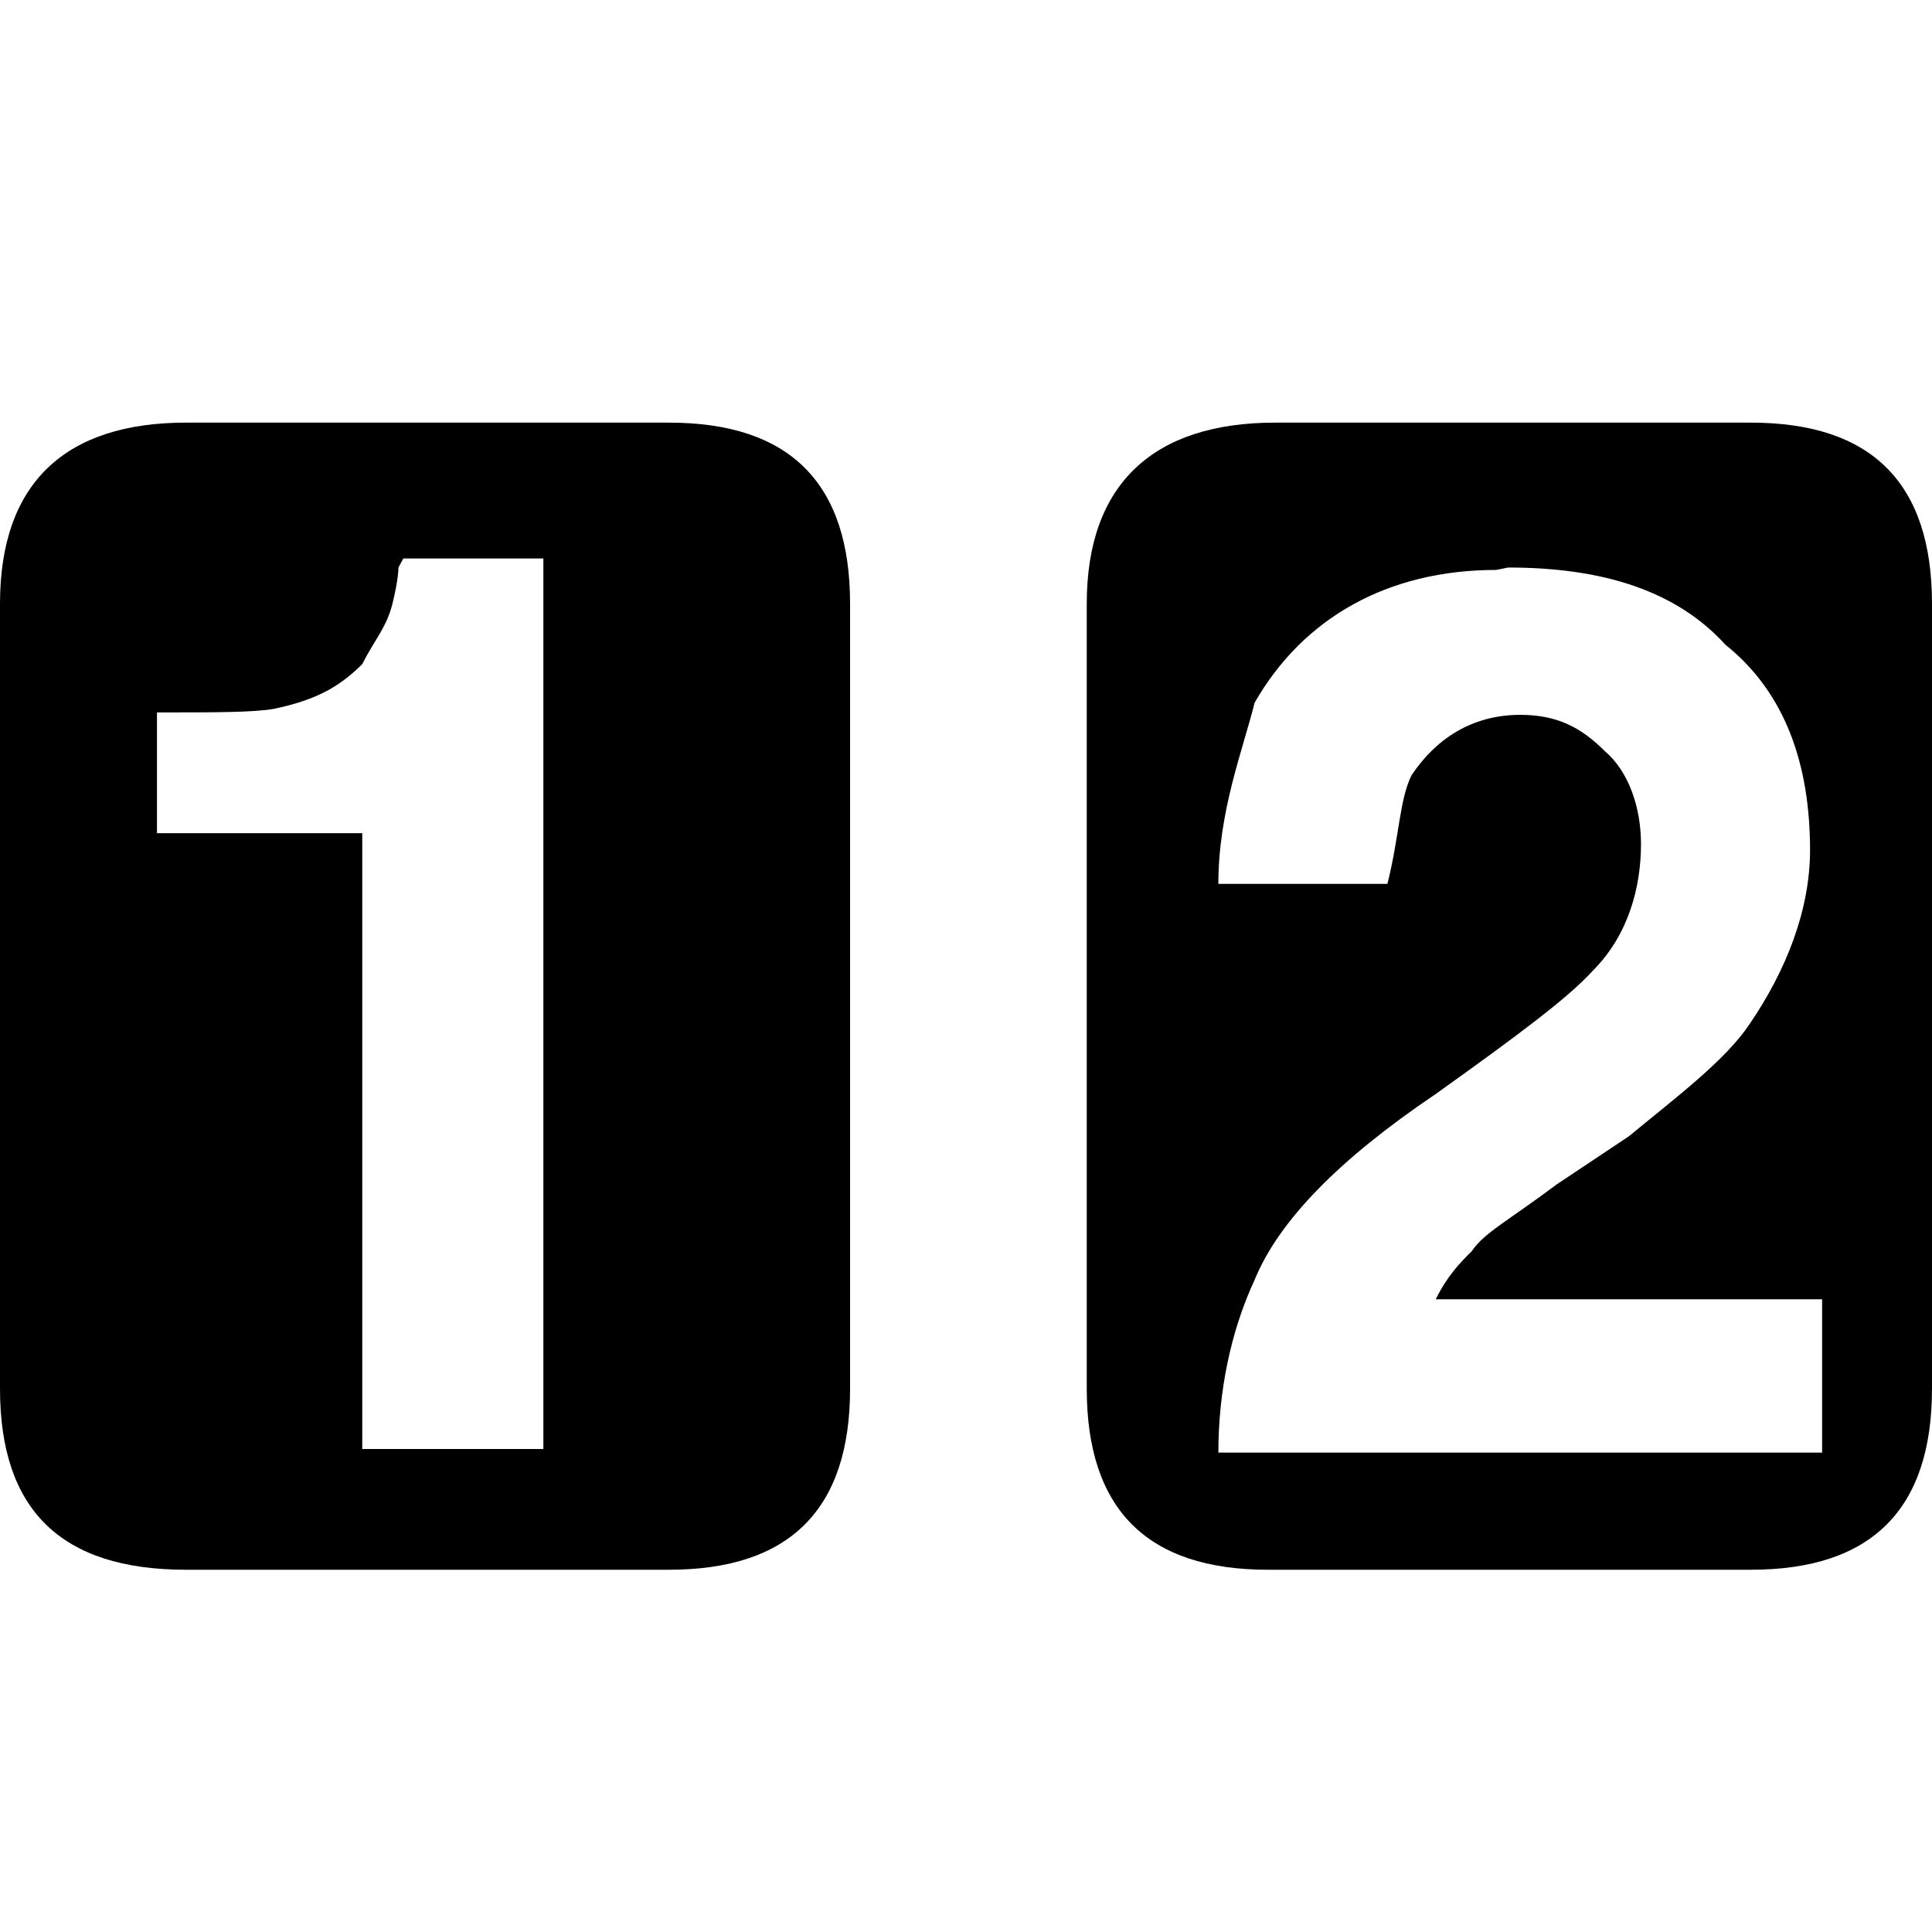
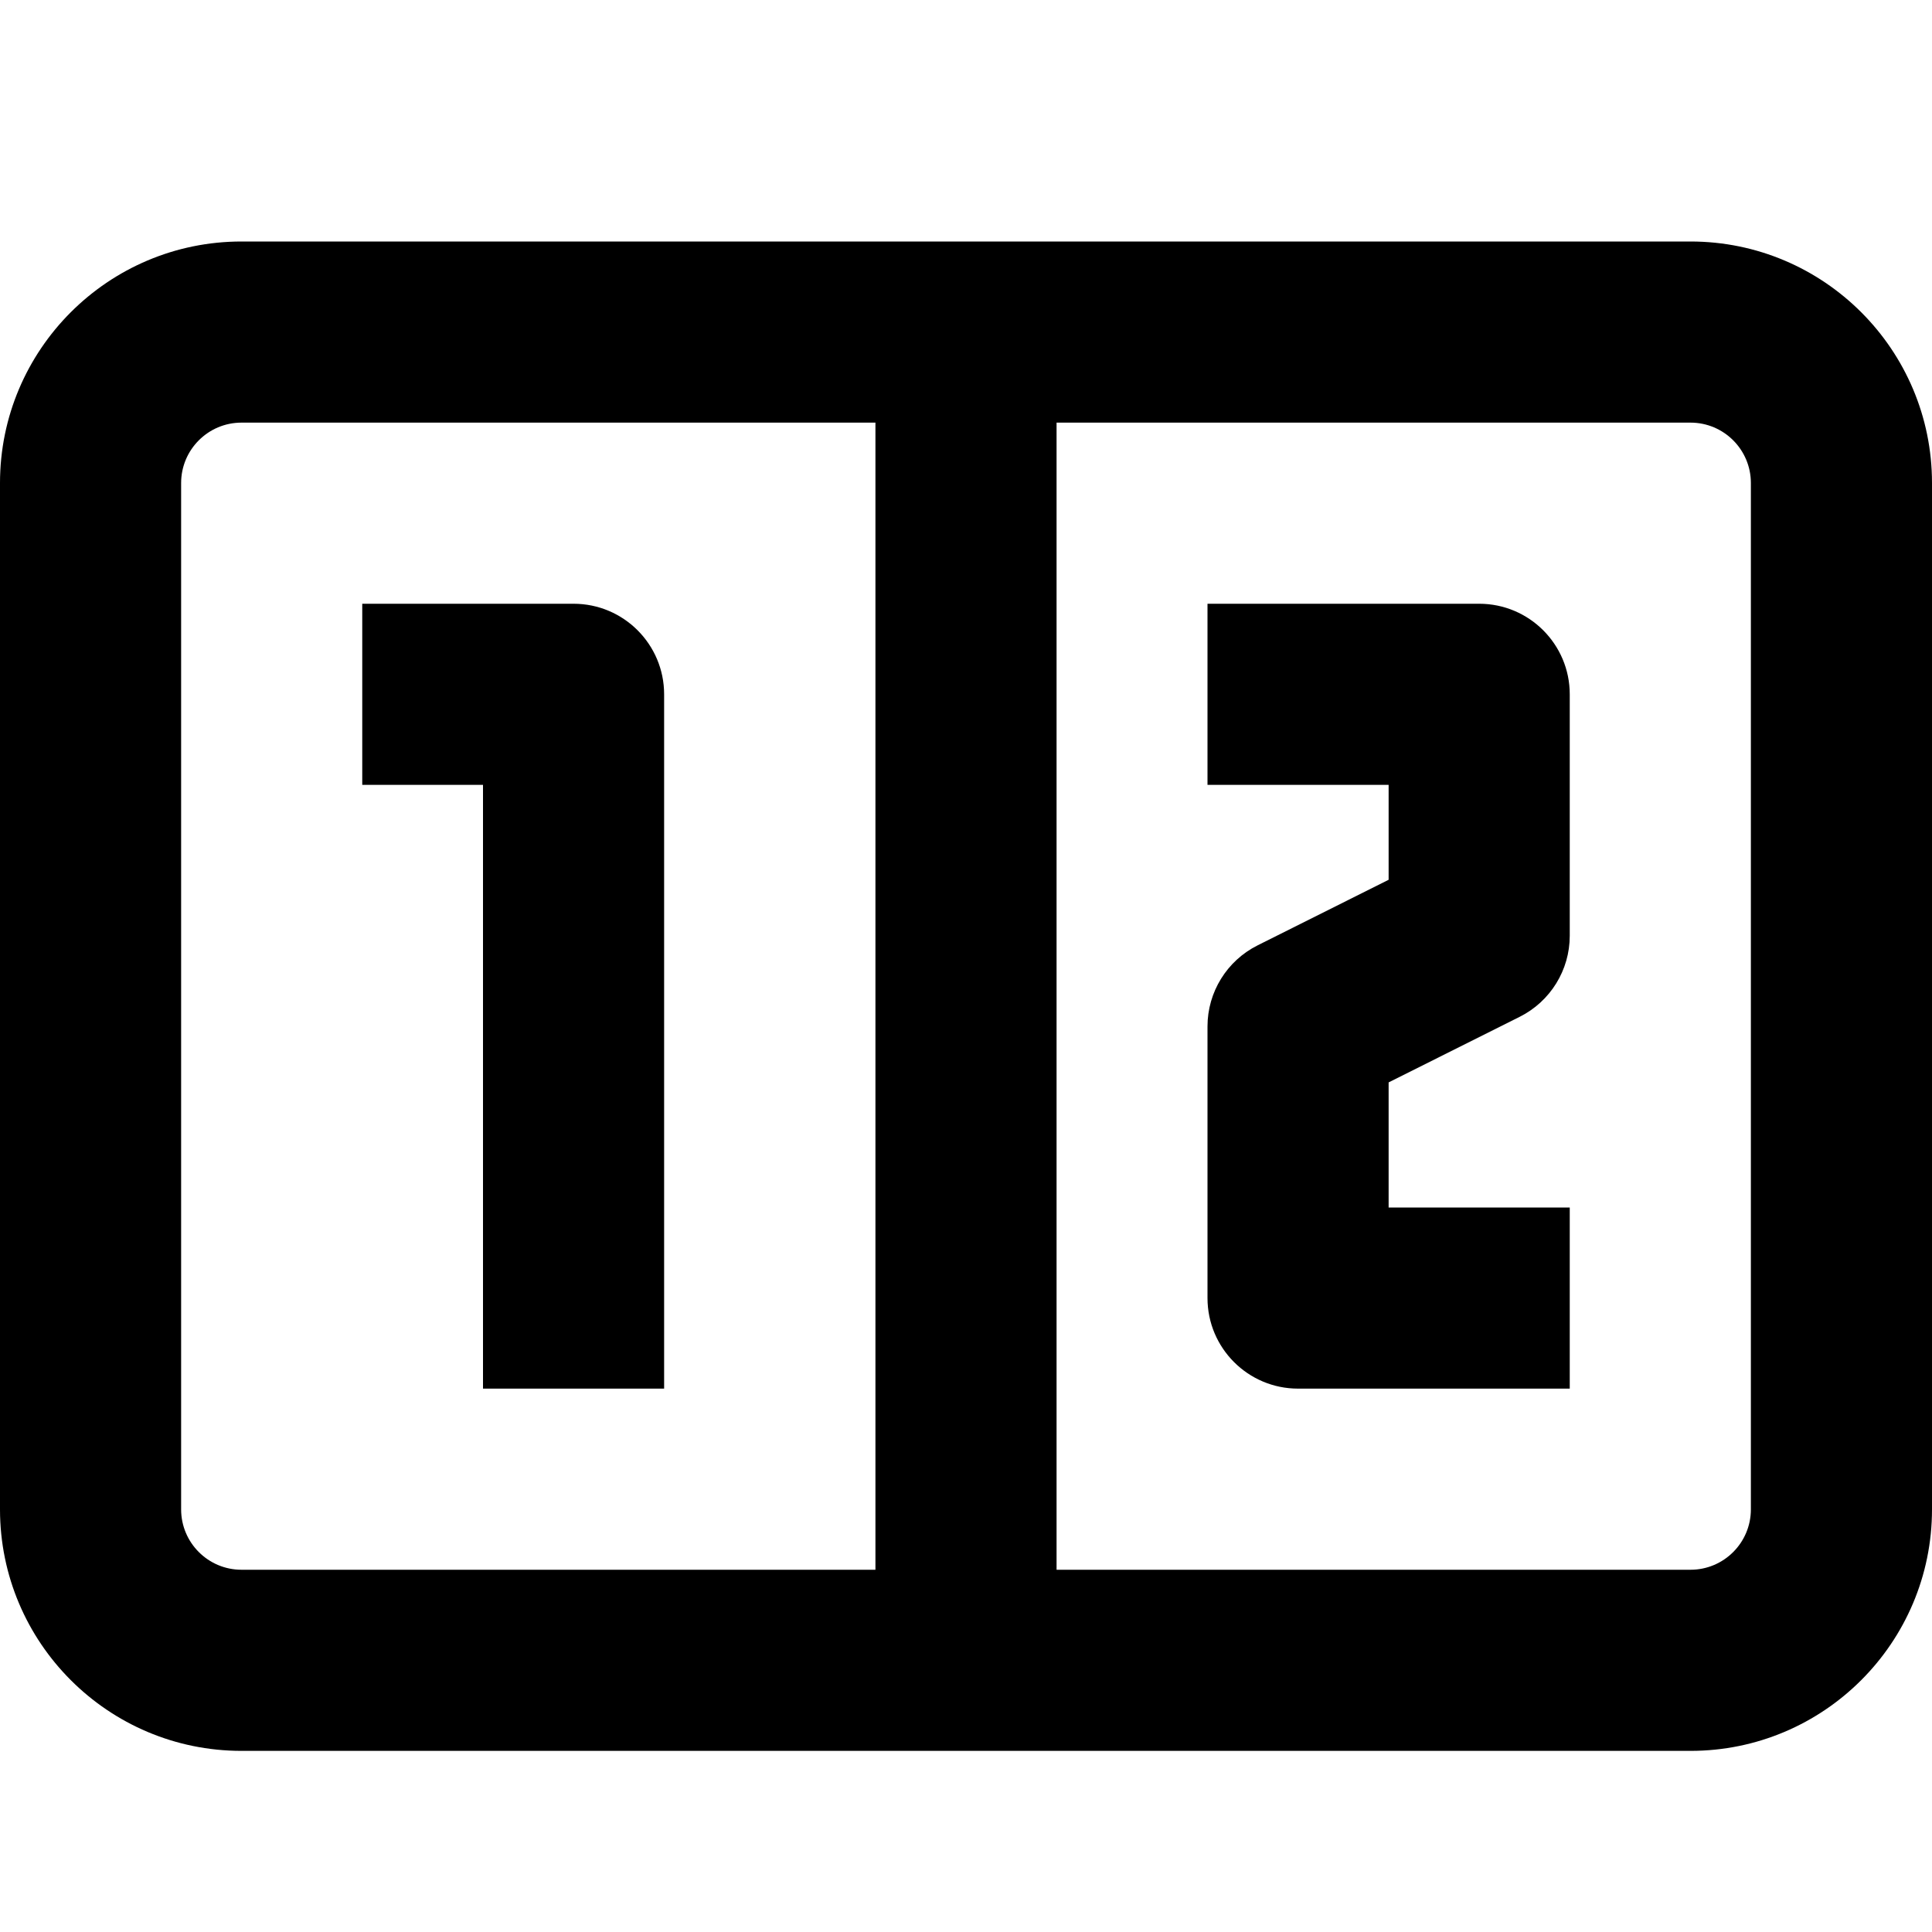
- <svg xmlns="http://www.w3.org/2000/svg" width="16" height="16">
-   <path d="M10.56 3.5C9.56 3.5 9 4 9 5v6.5c0 1 .5 1.5 1.5 1.5h4c1 0 1.5-.5 1.5-1.5V5c0-1-.5-1.5-1.5-1.5zm1.93 1.2c.8 0 1.4.2 1.8.64.5.4.7 1 .7 1.7 0 .5-.2 1-.5 1.44-.2.3-.6.6-1 .93l-.6.4c-.4.3-.6.4-.7.55-.1.1-.2.2-.3.4h3.2v1.27h-5c0-.5.1-1 .3-1.43.2-.49.7-1 1.5-1.54.7-.5 1.1-.8 1.3-1.02.3-.3.4-.7.4-1.05 0-.3-.1-.6-.3-.77-.2-.2-.4-.3-.7-.3-.4 0-.7.2-.9.5-.1.2-.1.5-.2.9h-1.4c0-.6.2-1.1.3-1.5.4-.7 1.1-1.1 2-1.1zM1.54 3.5C.54 3.5 0 4 0 5v6.5c0 1 .5 1.5 1.54 1.5h4c1 0 1.5-.5 1.5-1.5V5c0-1-.5-1.5-1.5-1.5zm1.8 1.125H4.5V12H3V6.9H1.3v-1c.5 0 .8 0 .97-.03.33-.07.53-.17.73-.37.1-.2.2-.3.25-.5.05-.2.05-.3.05-.3z" />
+ <svg xmlns="http://www.w3.org/2000/svg" width="16" height="16" viewBox="0 0 16 16" fill="none">
+   <path d="M1.5 4C1.5 3.724 1.724 3.5 2 3.5H7.25V13H2C1.724 13 1.5 12.776 1.5 12.5V4ZM8.75 13V3.5H14C14.276 3.5 14.5 3.724 14.5 4V12.5C14.5 12.776 14.276 13 14 13H8.75ZM2 2C0.896 2 0 2.896 0 4V12.5C0 13.604 0.896 14.5 2 14.5H14C15.104 14.5 16 13.604 16 12.5V4C16 2.896 15.104 2 14 2H2ZM4.75 5H3V6.5H4V11.5H5.5V5.75C5.5 5.336 5.164 5 4.75 5ZM10 6.5H11.5V7.286L10.415 7.829C10.161 7.956 10 8.216 10 8.5V10.75C10 11.164 10.336 11.5 10.75 11.5H13V10H11.5V8.964L12.585 8.421C12.839 8.294 13 8.034 13 7.75V5.75C13 5.336 12.664 5 12.25 5H10V6.5Z" fill="black" />
</svg>
